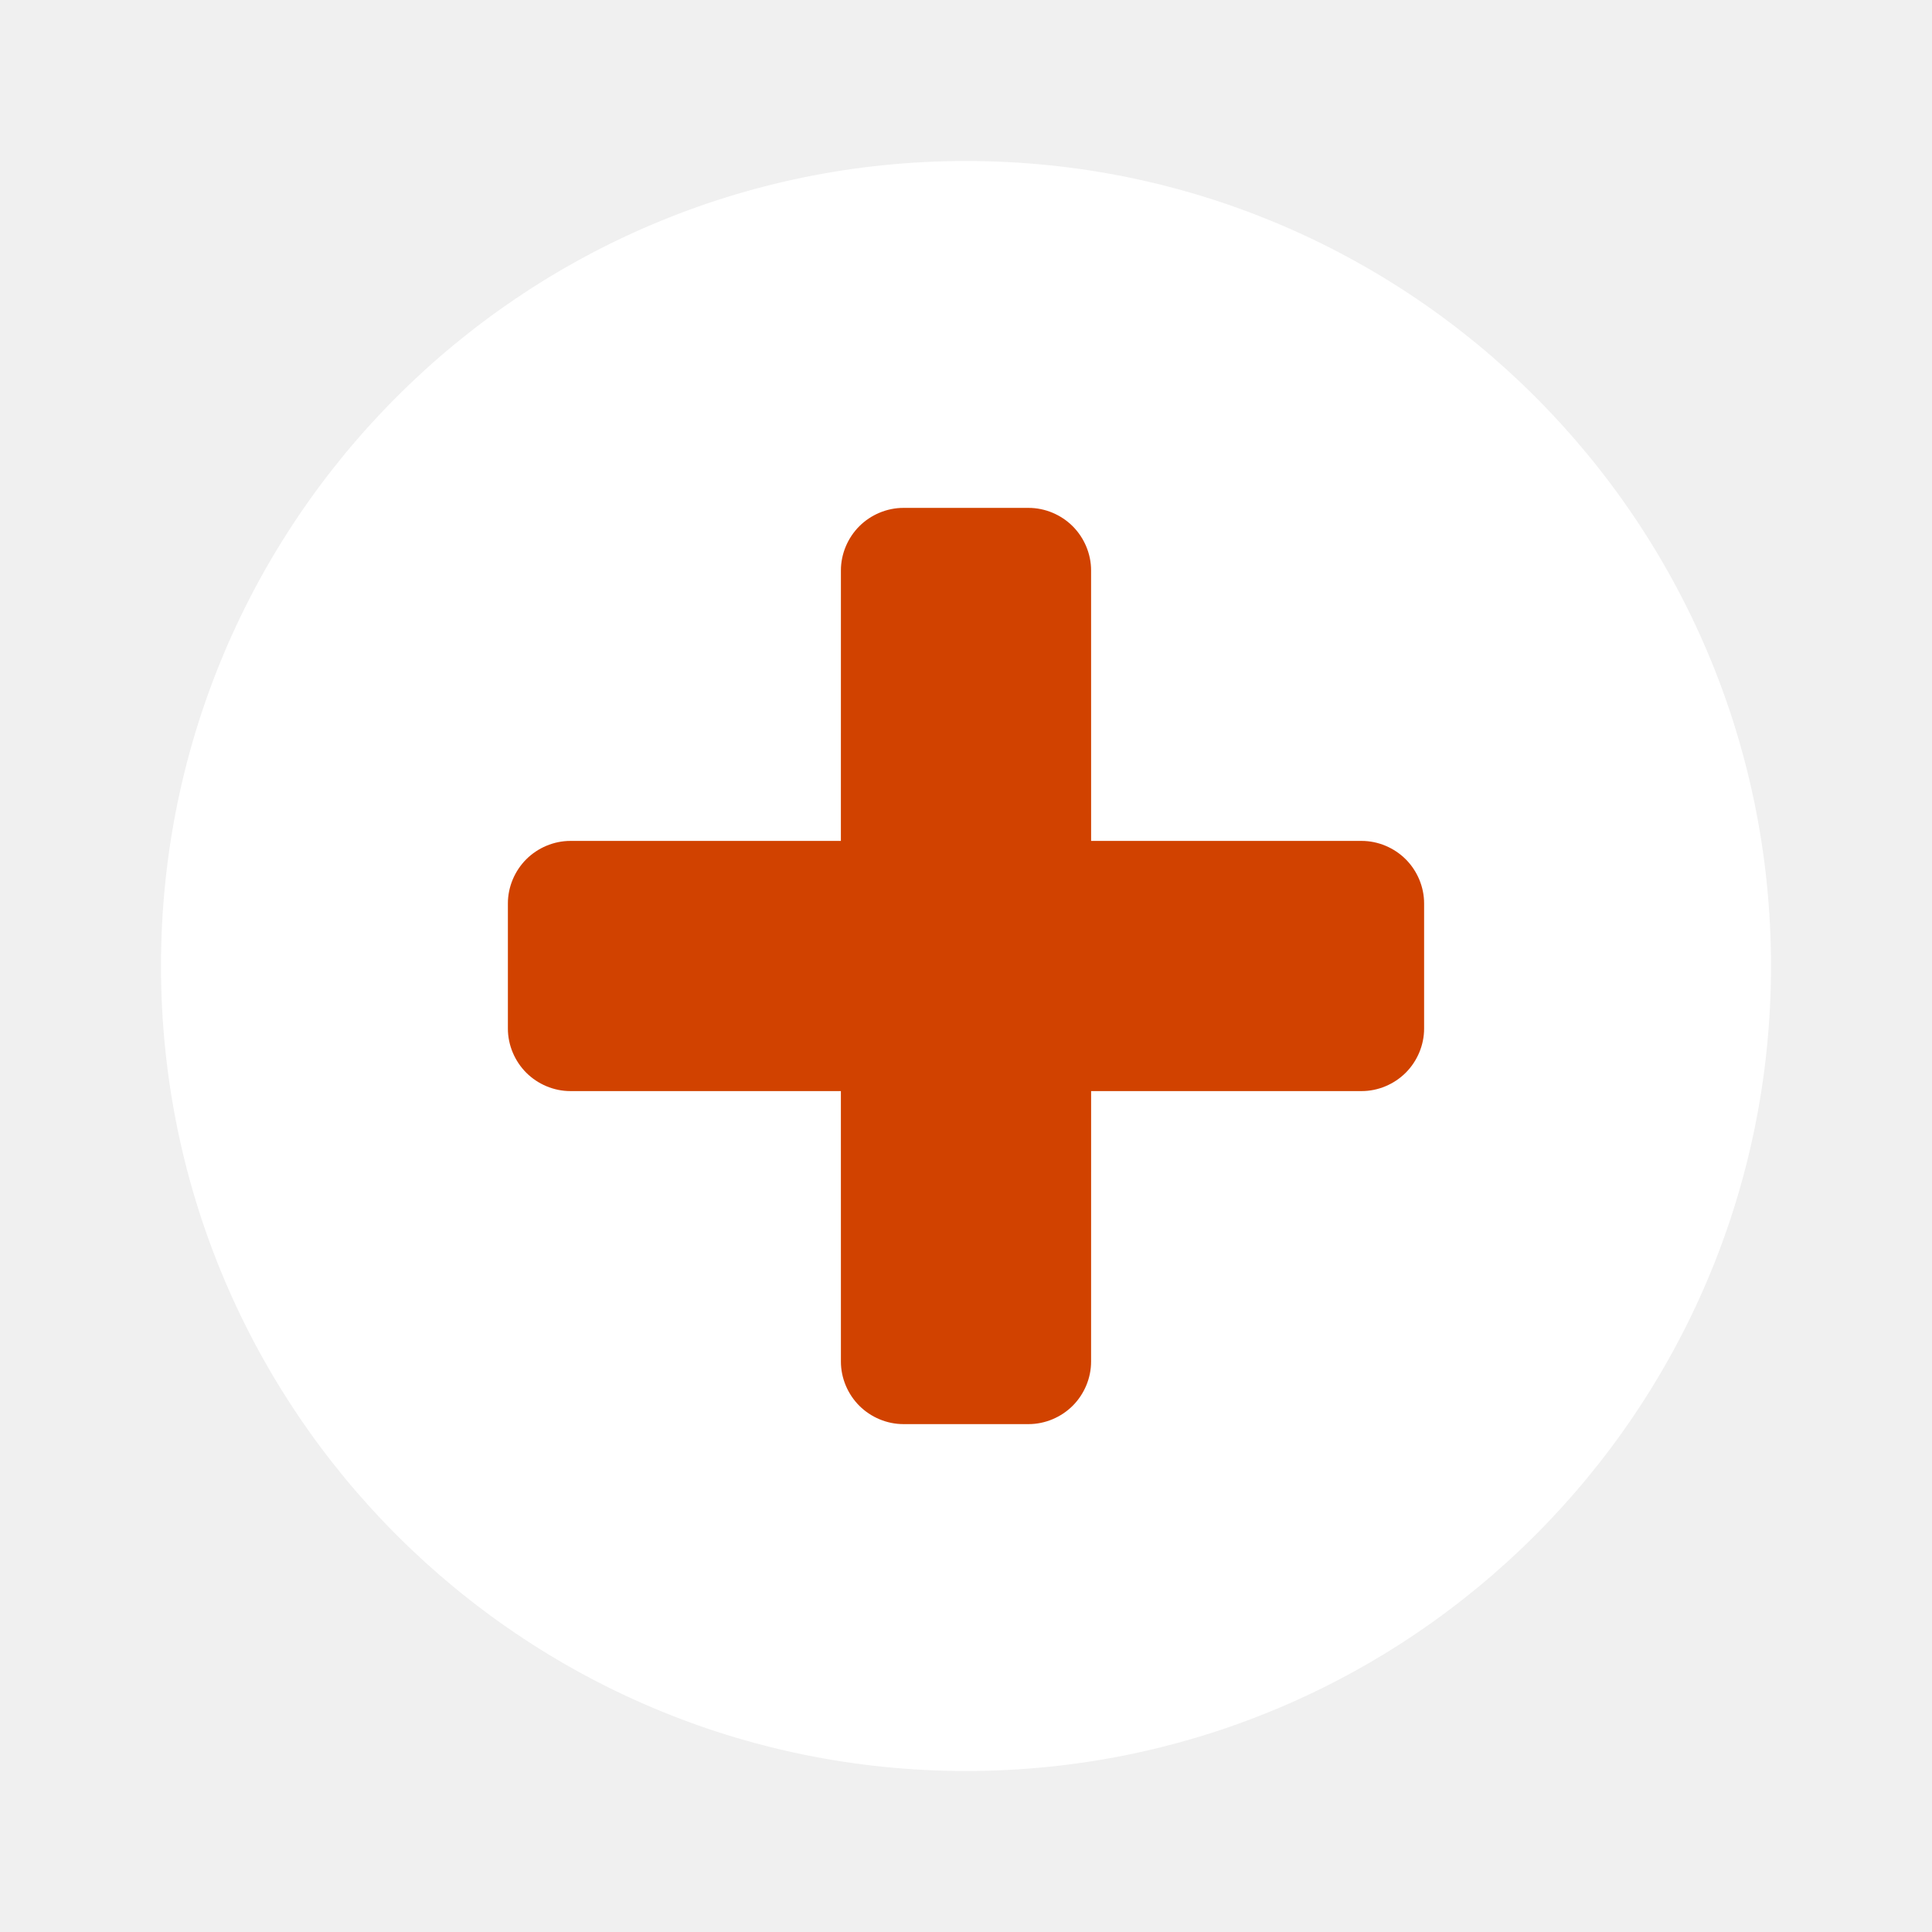
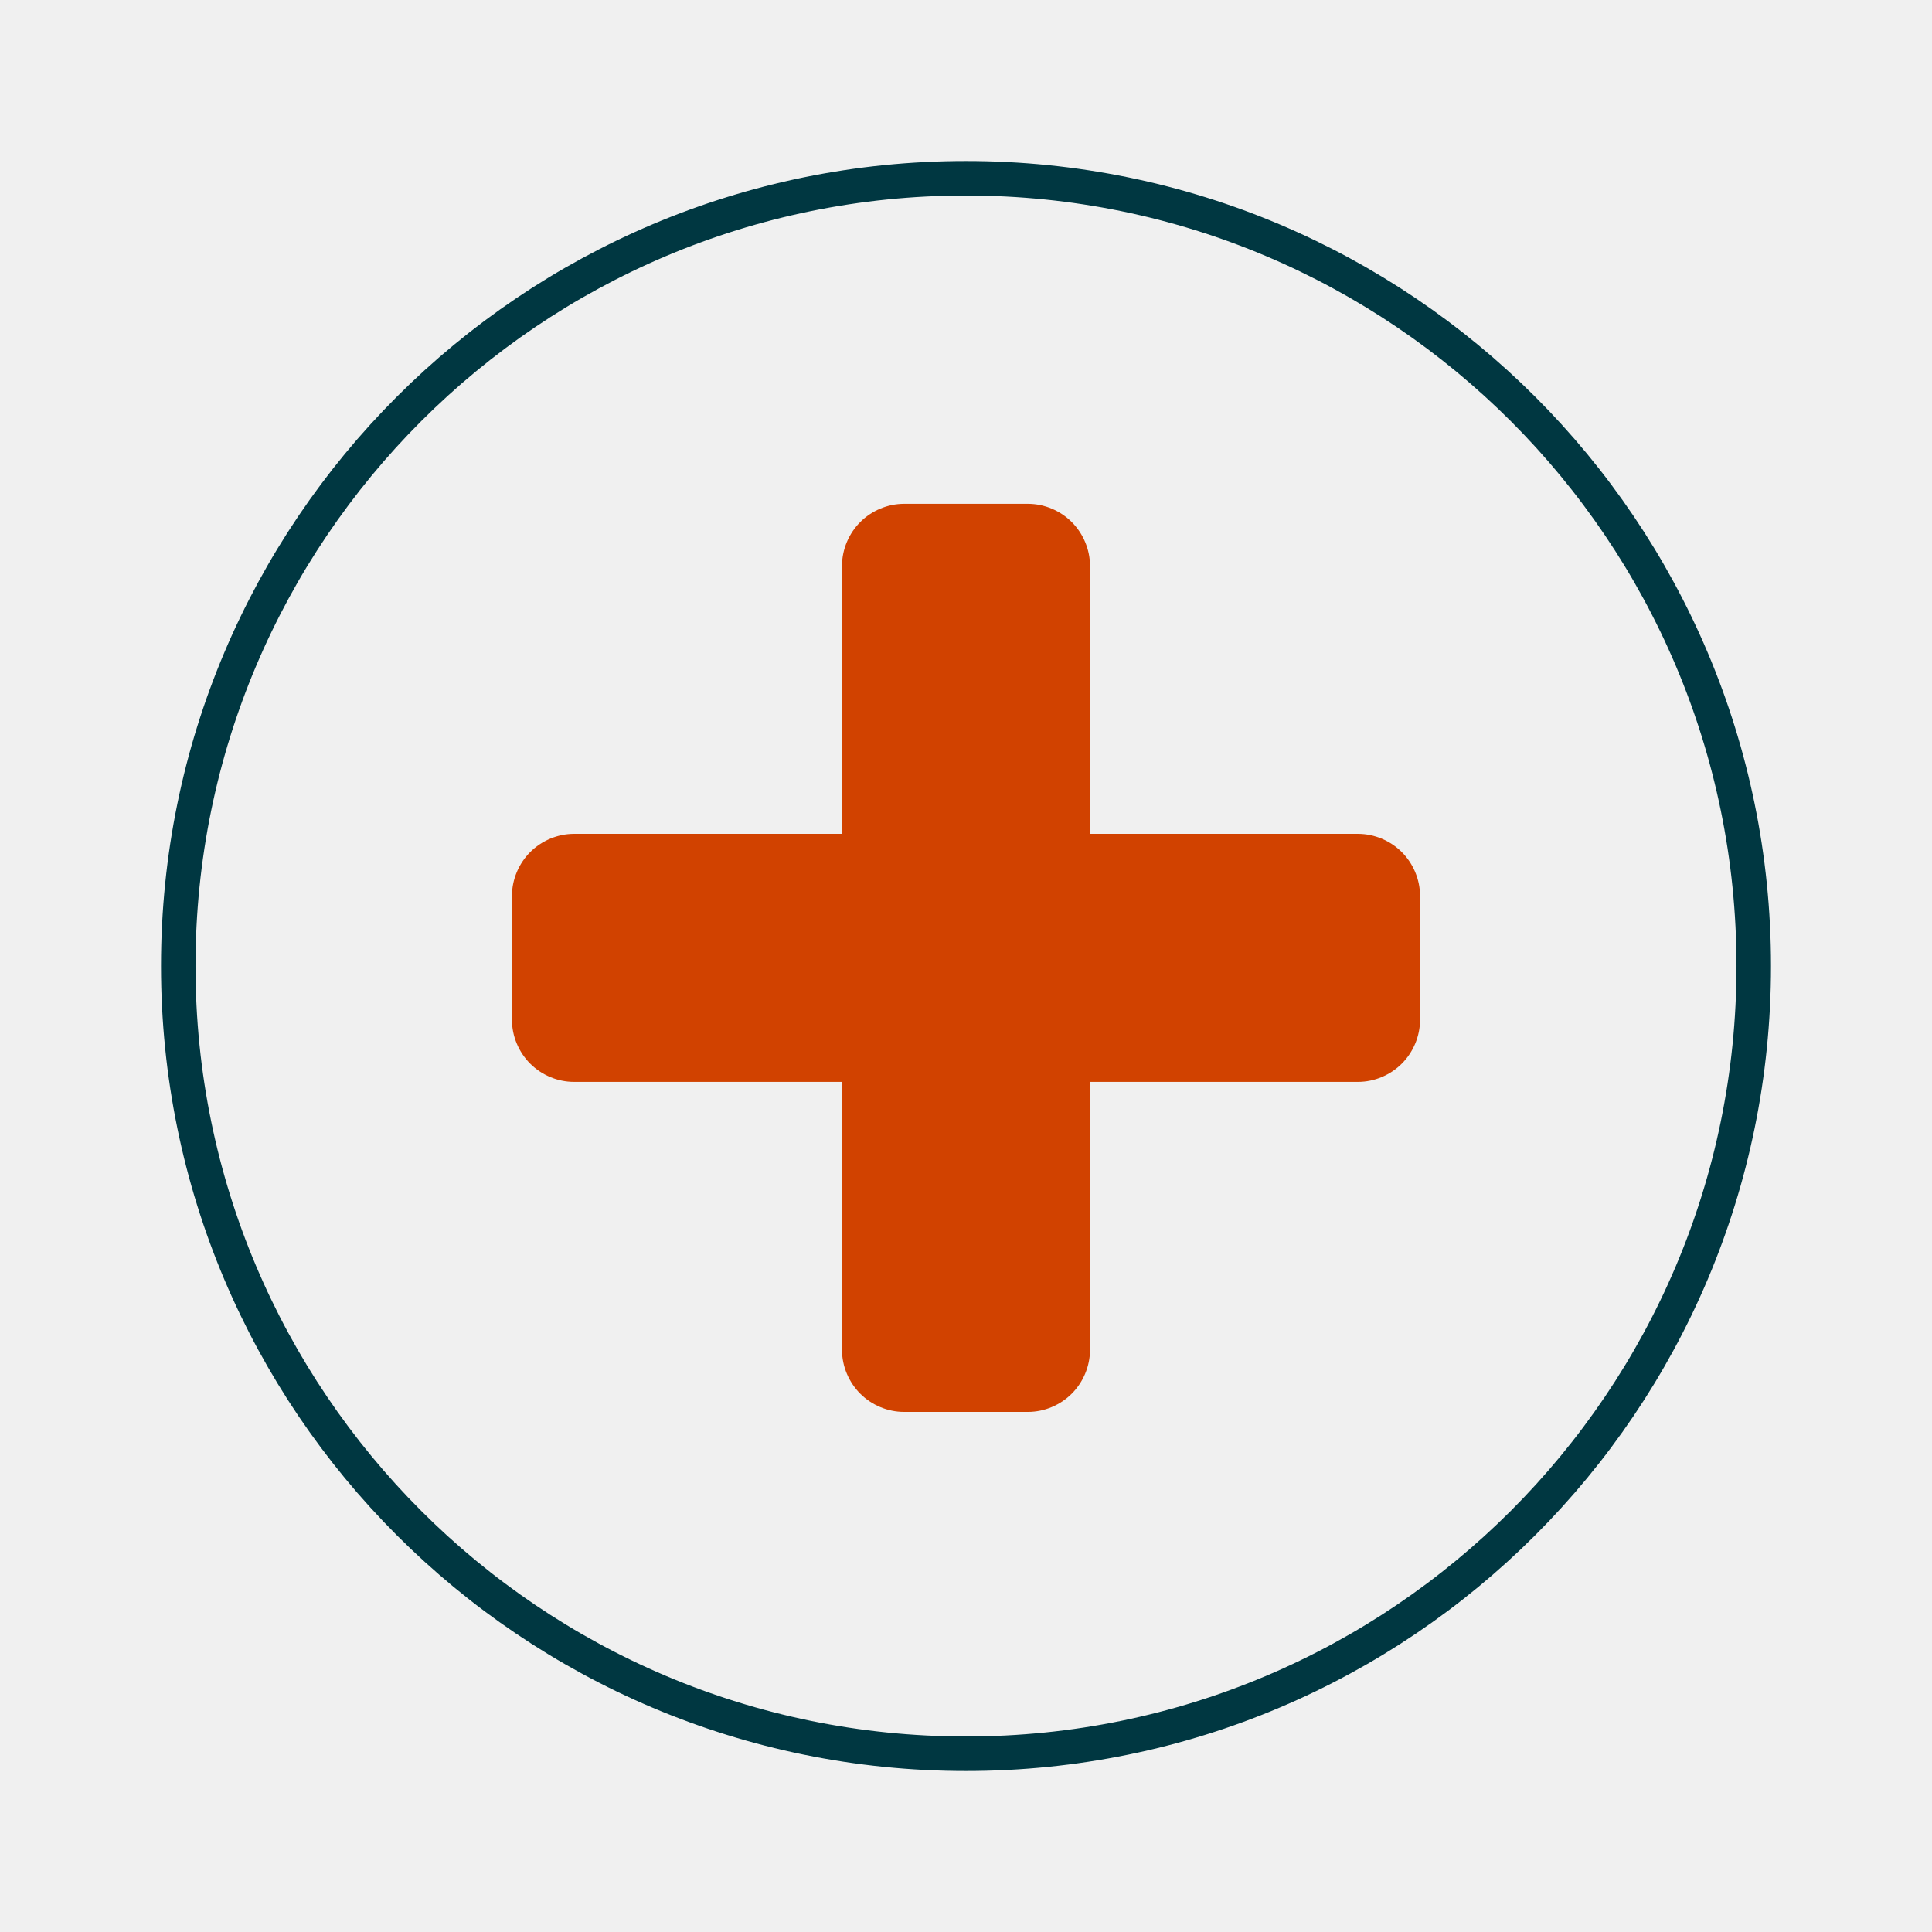
- <svg xmlns="http://www.w3.org/2000/svg" xmlns:xlink="http://www.w3.org/1999/xlink" width="48px" height="48px" viewBox="0 0 48 48" version="1.1">
+ <svg xmlns="http://www.w3.org/2000/svg" xmlns:xlink="http://www.w3.org/1999/xlink" width="56px" height="56px" viewBox="0 0 56 56" version="1.1">
  <defs>
-     <path d="M25.6,21.851 C25.6,22.255 25.438,22.659 25.147,22.949 L22.949,25.147 C22.659,25.438 22.255,25.6 21.851,25.6 C21.446,25.6 21.042,25.438 20.752,25.147 L16,20.396 L11.248,25.147 C10.958,25.438 10.554,25.6 10.149,25.6 C9.745,25.6 9.341,25.438 9.051,25.147 L6.853,22.949 C6.562,22.659 6.4,22.255 6.4,21.851 C6.4,21.446 6.562,21.042 6.853,20.752 L11.604,16 L6.853,11.248 C6.562,10.958 6.4,10.554 6.4,10.149 C6.4,9.745 6.562,9.341 6.853,9.051 L9.051,6.853 C9.341,6.562 9.745,6.4 10.149,6.4 C10.554,6.4 10.958,6.562 11.248,6.853 L16,11.604 L20.752,6.853 C21.042,6.562 21.446,6.4 21.851,6.4 C22.255,6.4 22.659,6.562 22.949,6.853 L25.147,9.051 C25.438,9.341 25.6,9.745 25.6,10.149 C25.6,10.554 25.438,10.958 25.147,11.248 L20.396,16 L25.147,20.752 C25.438,21.042 25.6,21.446 25.6,21.851 Z" id="path-1" />
+     <path d="M29.6,25.265 C29.6,25.732 29.413,26.199 29.077,26.535 L26.535,29.077 C26.199,29.413 25.732,29.6 25.265,29.6 C24.797,29.6 24.33,29.413 23.994,29.077 L18.5,23.583 L13.006,29.077 C12.67,29.413 12.203,29.6 11.735,29.6 C11.268,29.6 10.801,29.413 10.465,29.077 L7.923,26.535 C7.587,26.199 7.4,25.732 7.4,25.265 C7.4,24.797 7.587,24.33 7.923,23.994 L13.417,18.5 L7.923,13.006 C7.587,12.67 7.4,12.203 7.4,11.735 C7.4,11.268 7.587,10.801 7.923,10.465 L10.465,7.923 C10.801,7.587 11.268,7.4 11.735,7.4 C12.203,7.4 12.67,7.587 13.006,7.923 L18.5,13.417 L23.994,7.923 C24.33,7.587 24.797,7.4 25.265,7.4 C25.732,7.4 26.199,7.587 26.535,7.923 L29.077,10.465 C29.413,10.801 29.6,11.268 29.6,11.735 C29.6,12.203 29.413,12.67 29.077,13.006 L23.583,18.5 L29.077,23.994 C29.413,24.33 29.6,24.797 29.6,25.265 Z" id="path-1" />
  </defs>
  <g id="open-subnavigation" stroke="none" stroke-width="1" fill="none" fill-rule="evenodd">
-     <circle id="Oval" fill="#FFFFFF" cx="24" cy="24" r="20" />
-     <g id="icon/functional/close" transform="translate(24, 24) rotate(45) translate(-24, -24) translate(8, 8)">
+     <circle id="Oval" stroke="#003741" cx="28" cy="28" r="22.833" />
+     <g id="icon/functional/close" transform="translate(28, 28) rotate(45) translate(-28, -28) translate(9.333333, 9.333333)">
      <mask id="mask-2" fill="white">
        <use xlink:href="#path-1" />
      </mask>
      <use id="close" fill="#D14200" fill-rule="evenodd" xlink:href="#path-1" />
    </g>
  </g>
</svg>
